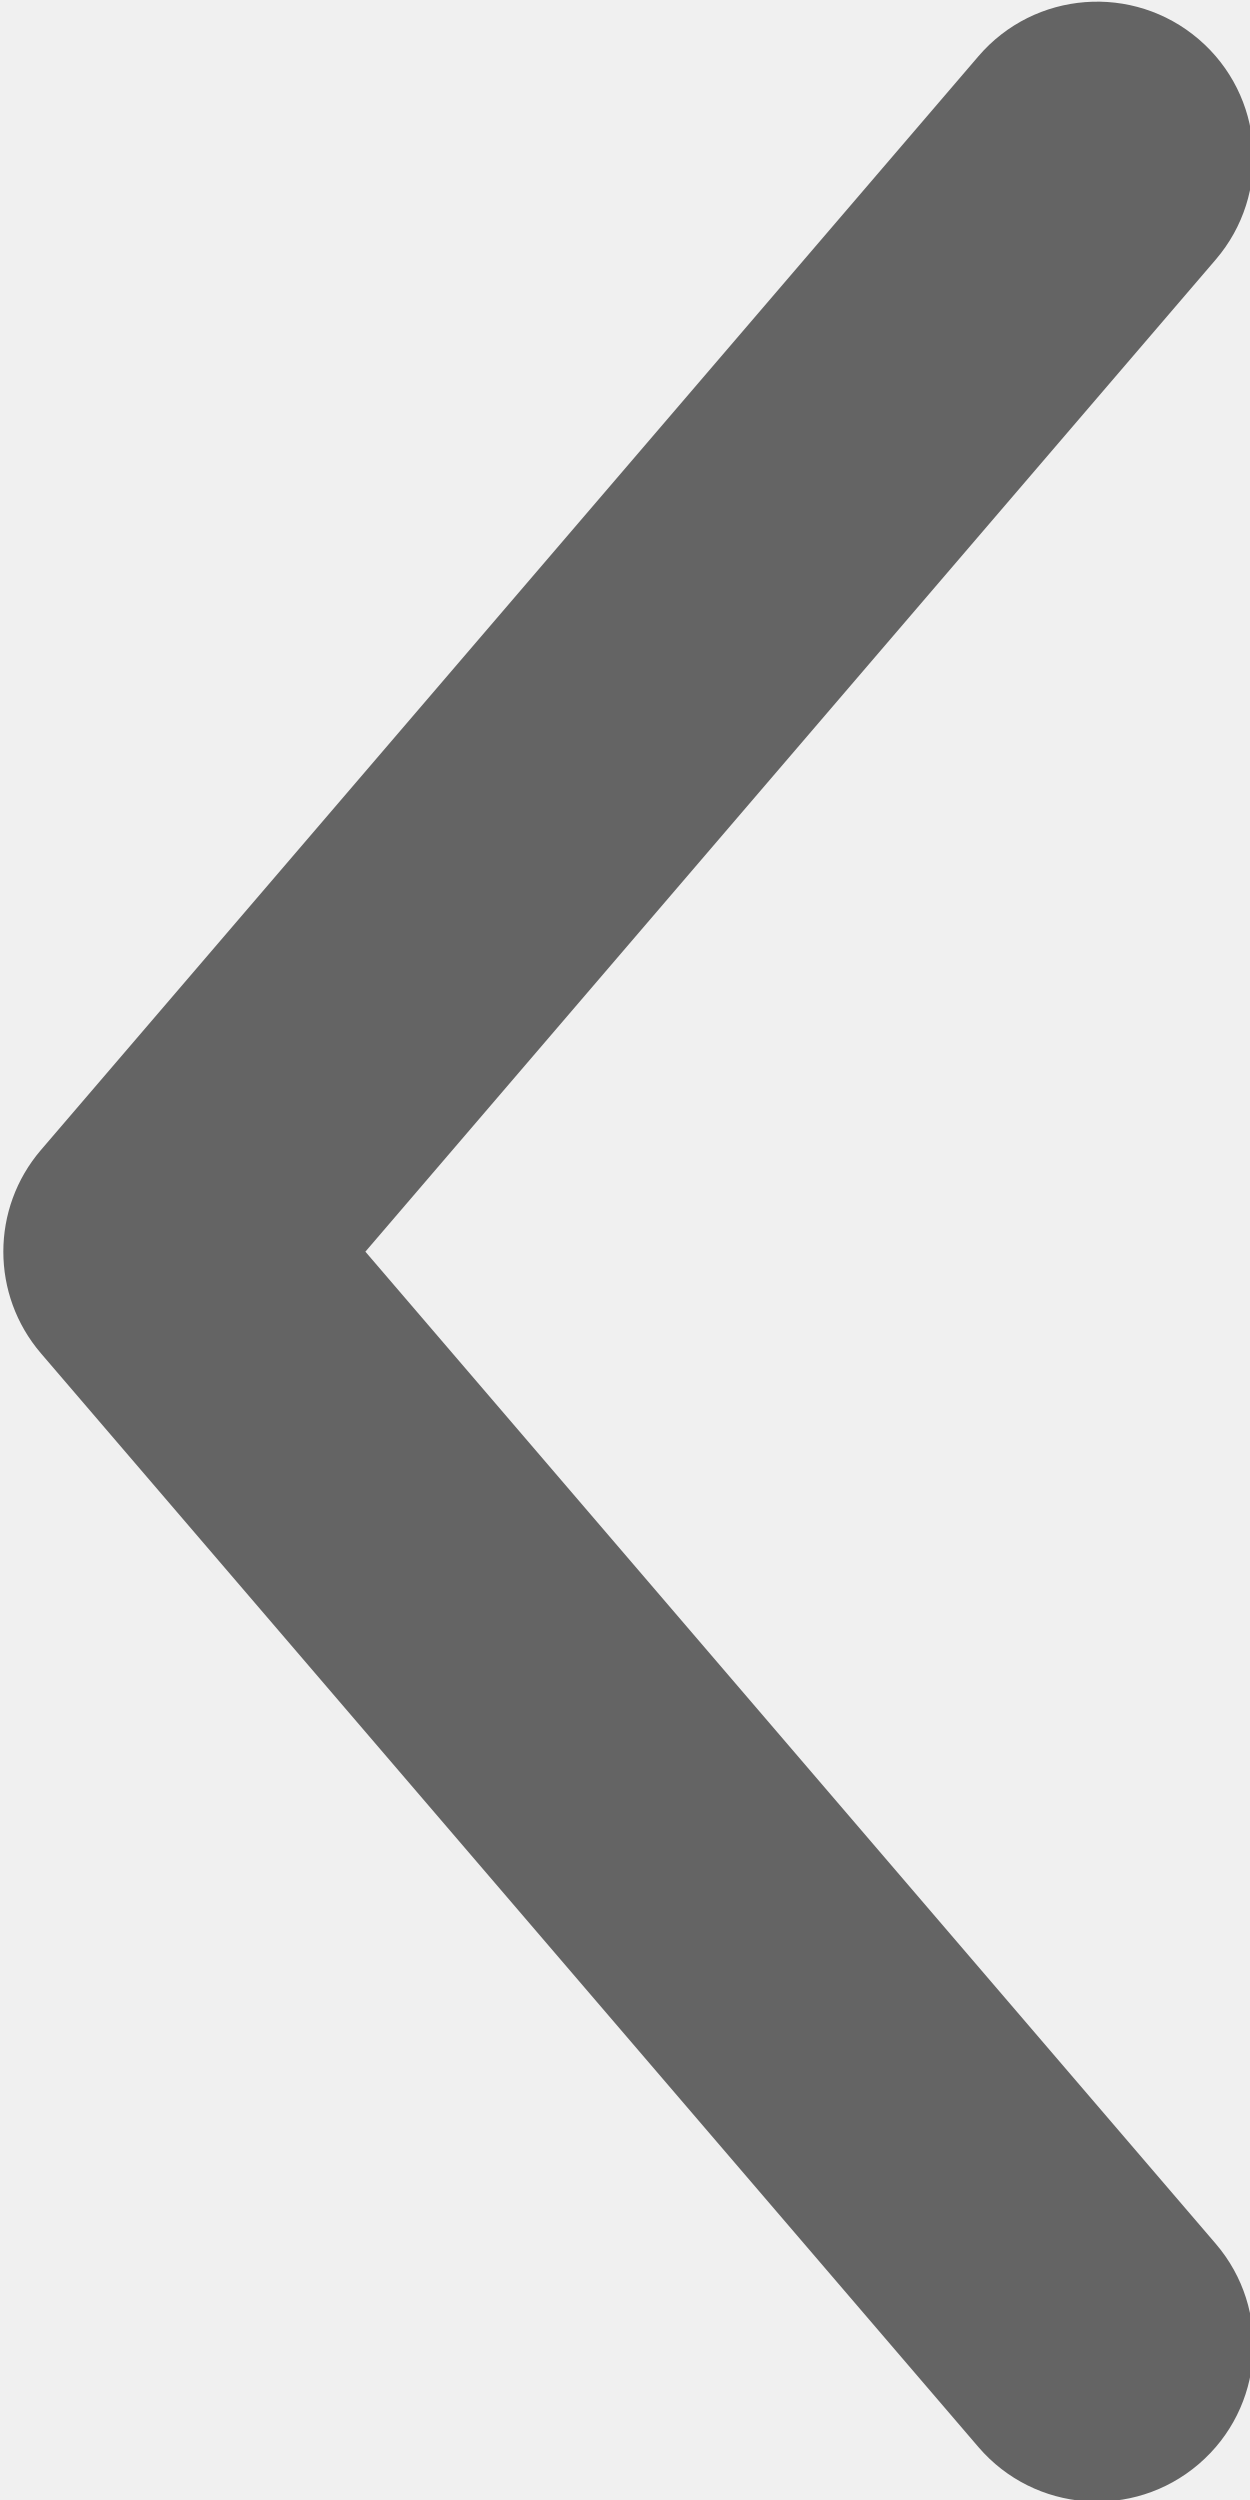
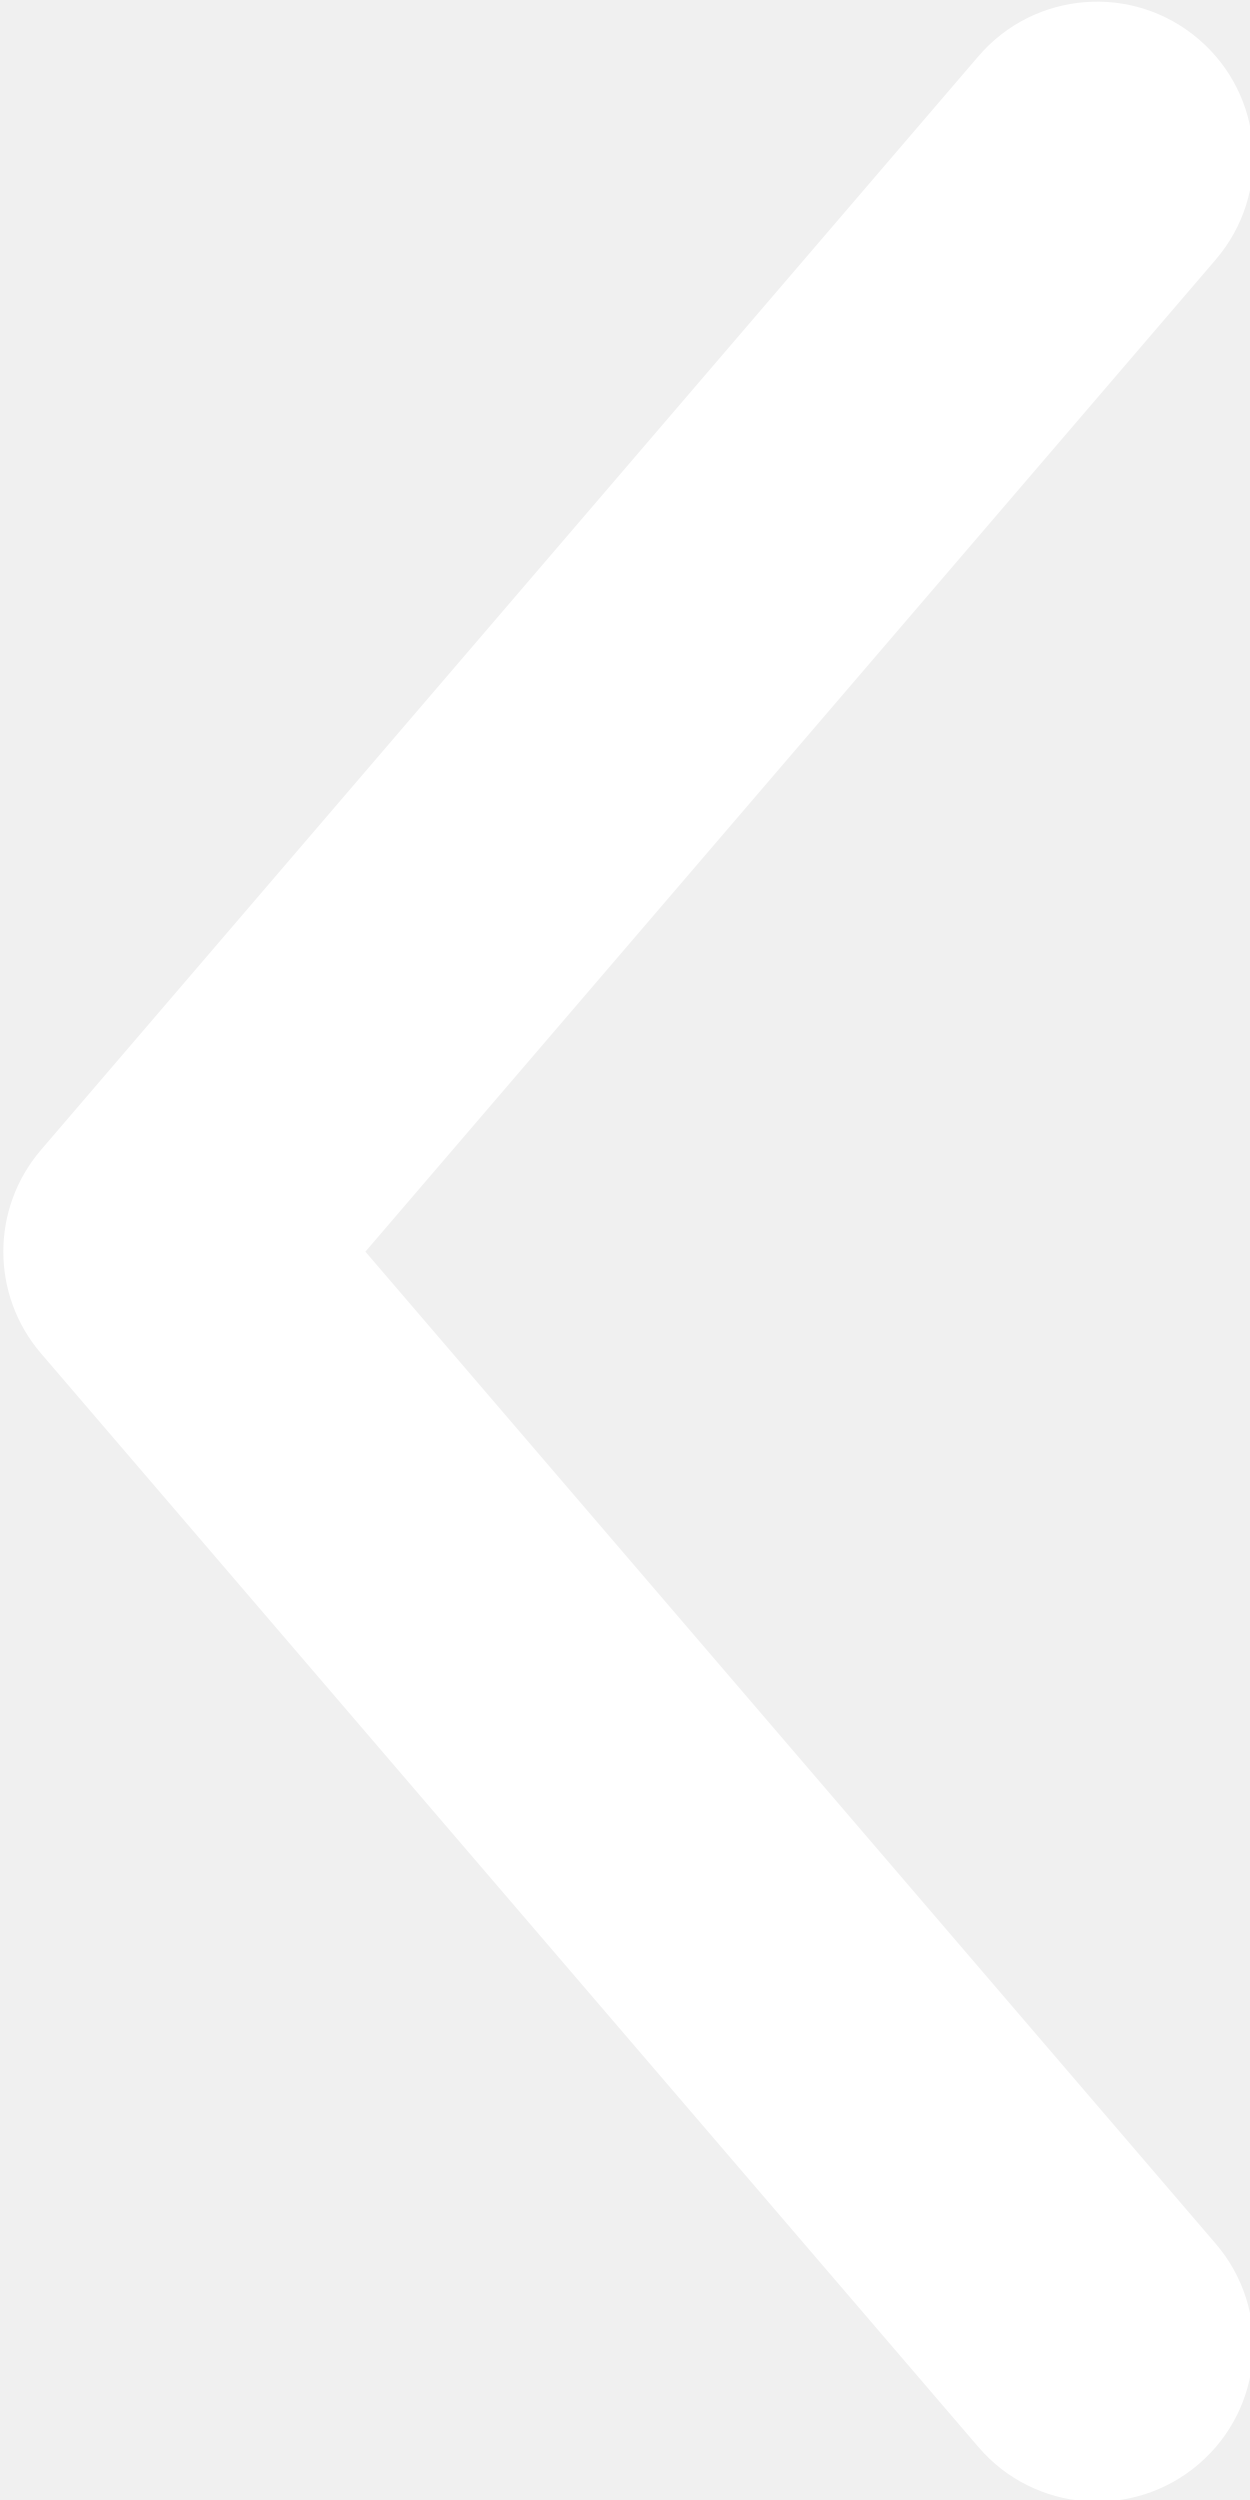
<svg xmlns="http://www.w3.org/2000/svg" width="250" height="500" viewBox="0 0 250 500">
-   <path id="Path" fill="#646464" fill-rule="evenodd" stroke="none" d="M 239.753 7.857 C 252.856 19.089 254.375 38.817 243.144 51.92 L 73.076 250.333 L 243.144 448.745 C 254.375 461.848 252.856 481.576 239.753 492.81 C 226.65 504.041 206.922 502.523 195.688 489.419 L 8.19 270.67 C -1.841 258.967 -1.841 241.698 8.19 229.995 L 195.688 11.246 C 206.922 -1.858 226.65 -3.375 239.753 7.857 Z" />
+   <path id="Path" fill="#ffffff" fill-rule="evenodd" stroke="none" d="M 239.753 7.857 C 252.856 19.089 254.375 38.817 243.144 51.92 L 73.076 250.333 L 243.144 448.745 C 254.375 461.848 252.856 481.576 239.753 492.81 C 226.65 504.041 206.922 502.523 195.688 489.419 L 8.19 270.67 C -1.841 258.967 -1.841 241.698 8.19 229.995 L 195.688 11.246 C 206.922 -1.858 226.65 -3.375 239.753 7.857 Z" />
</svg>
